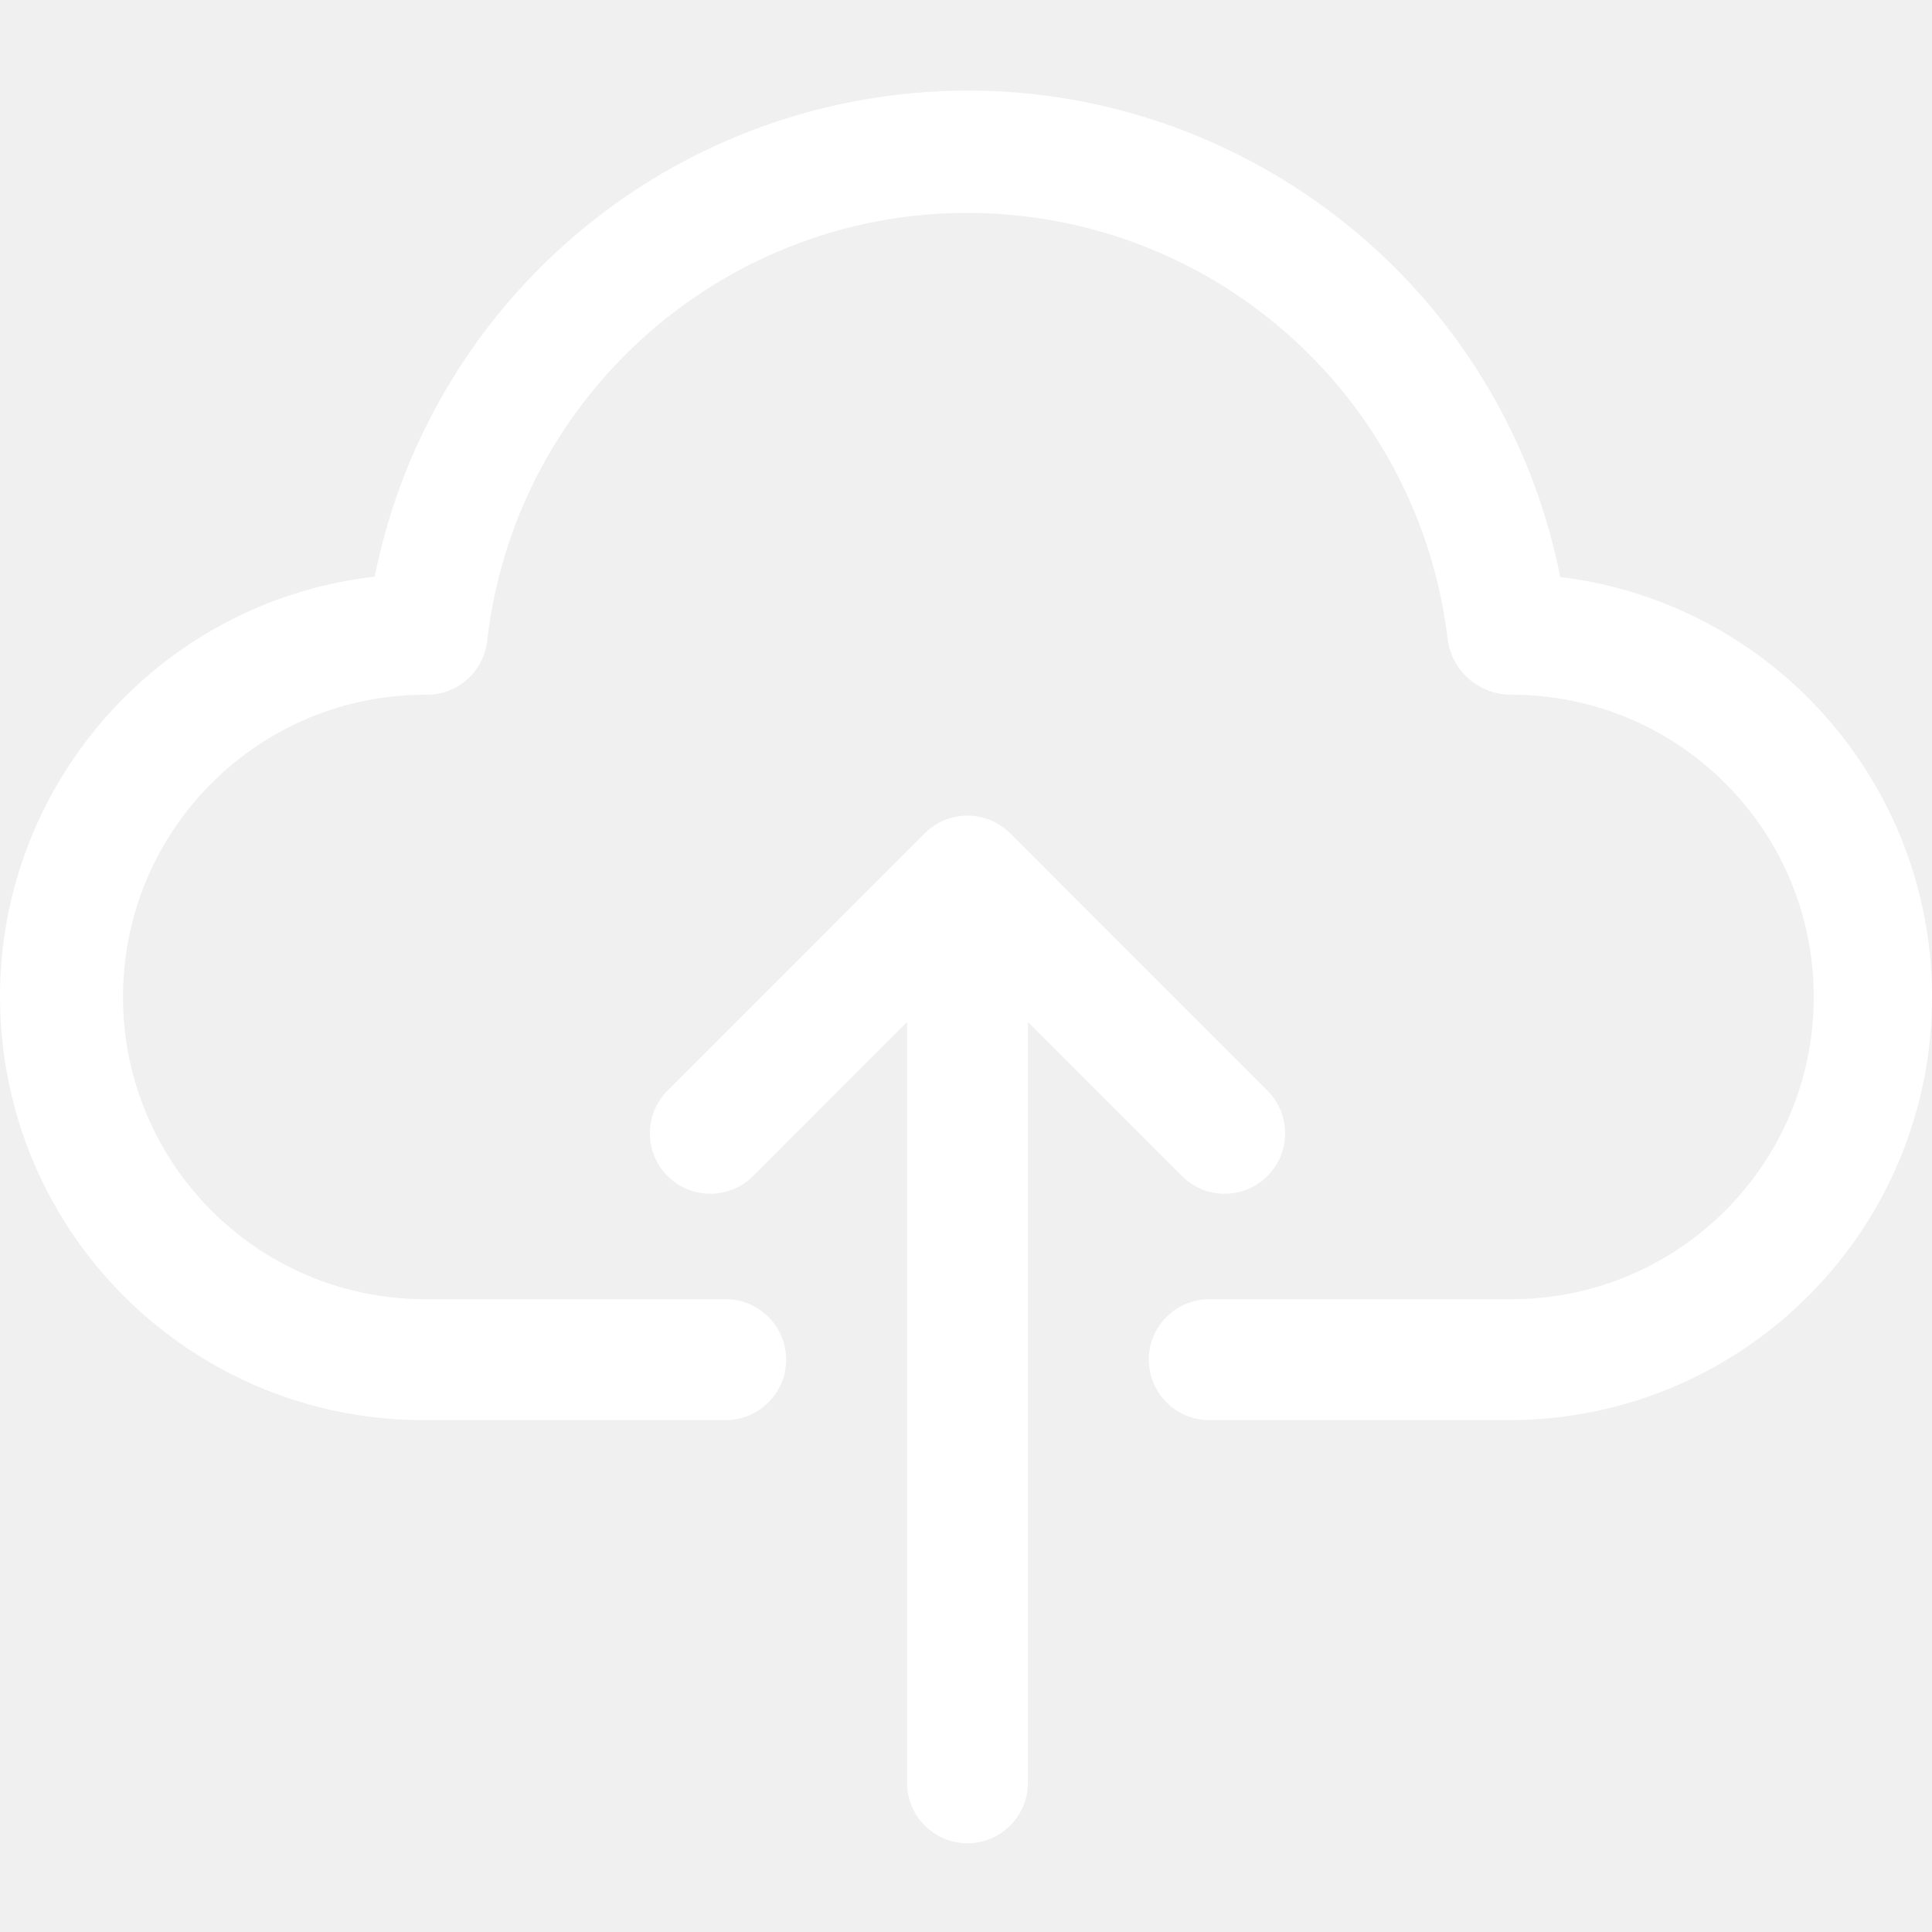
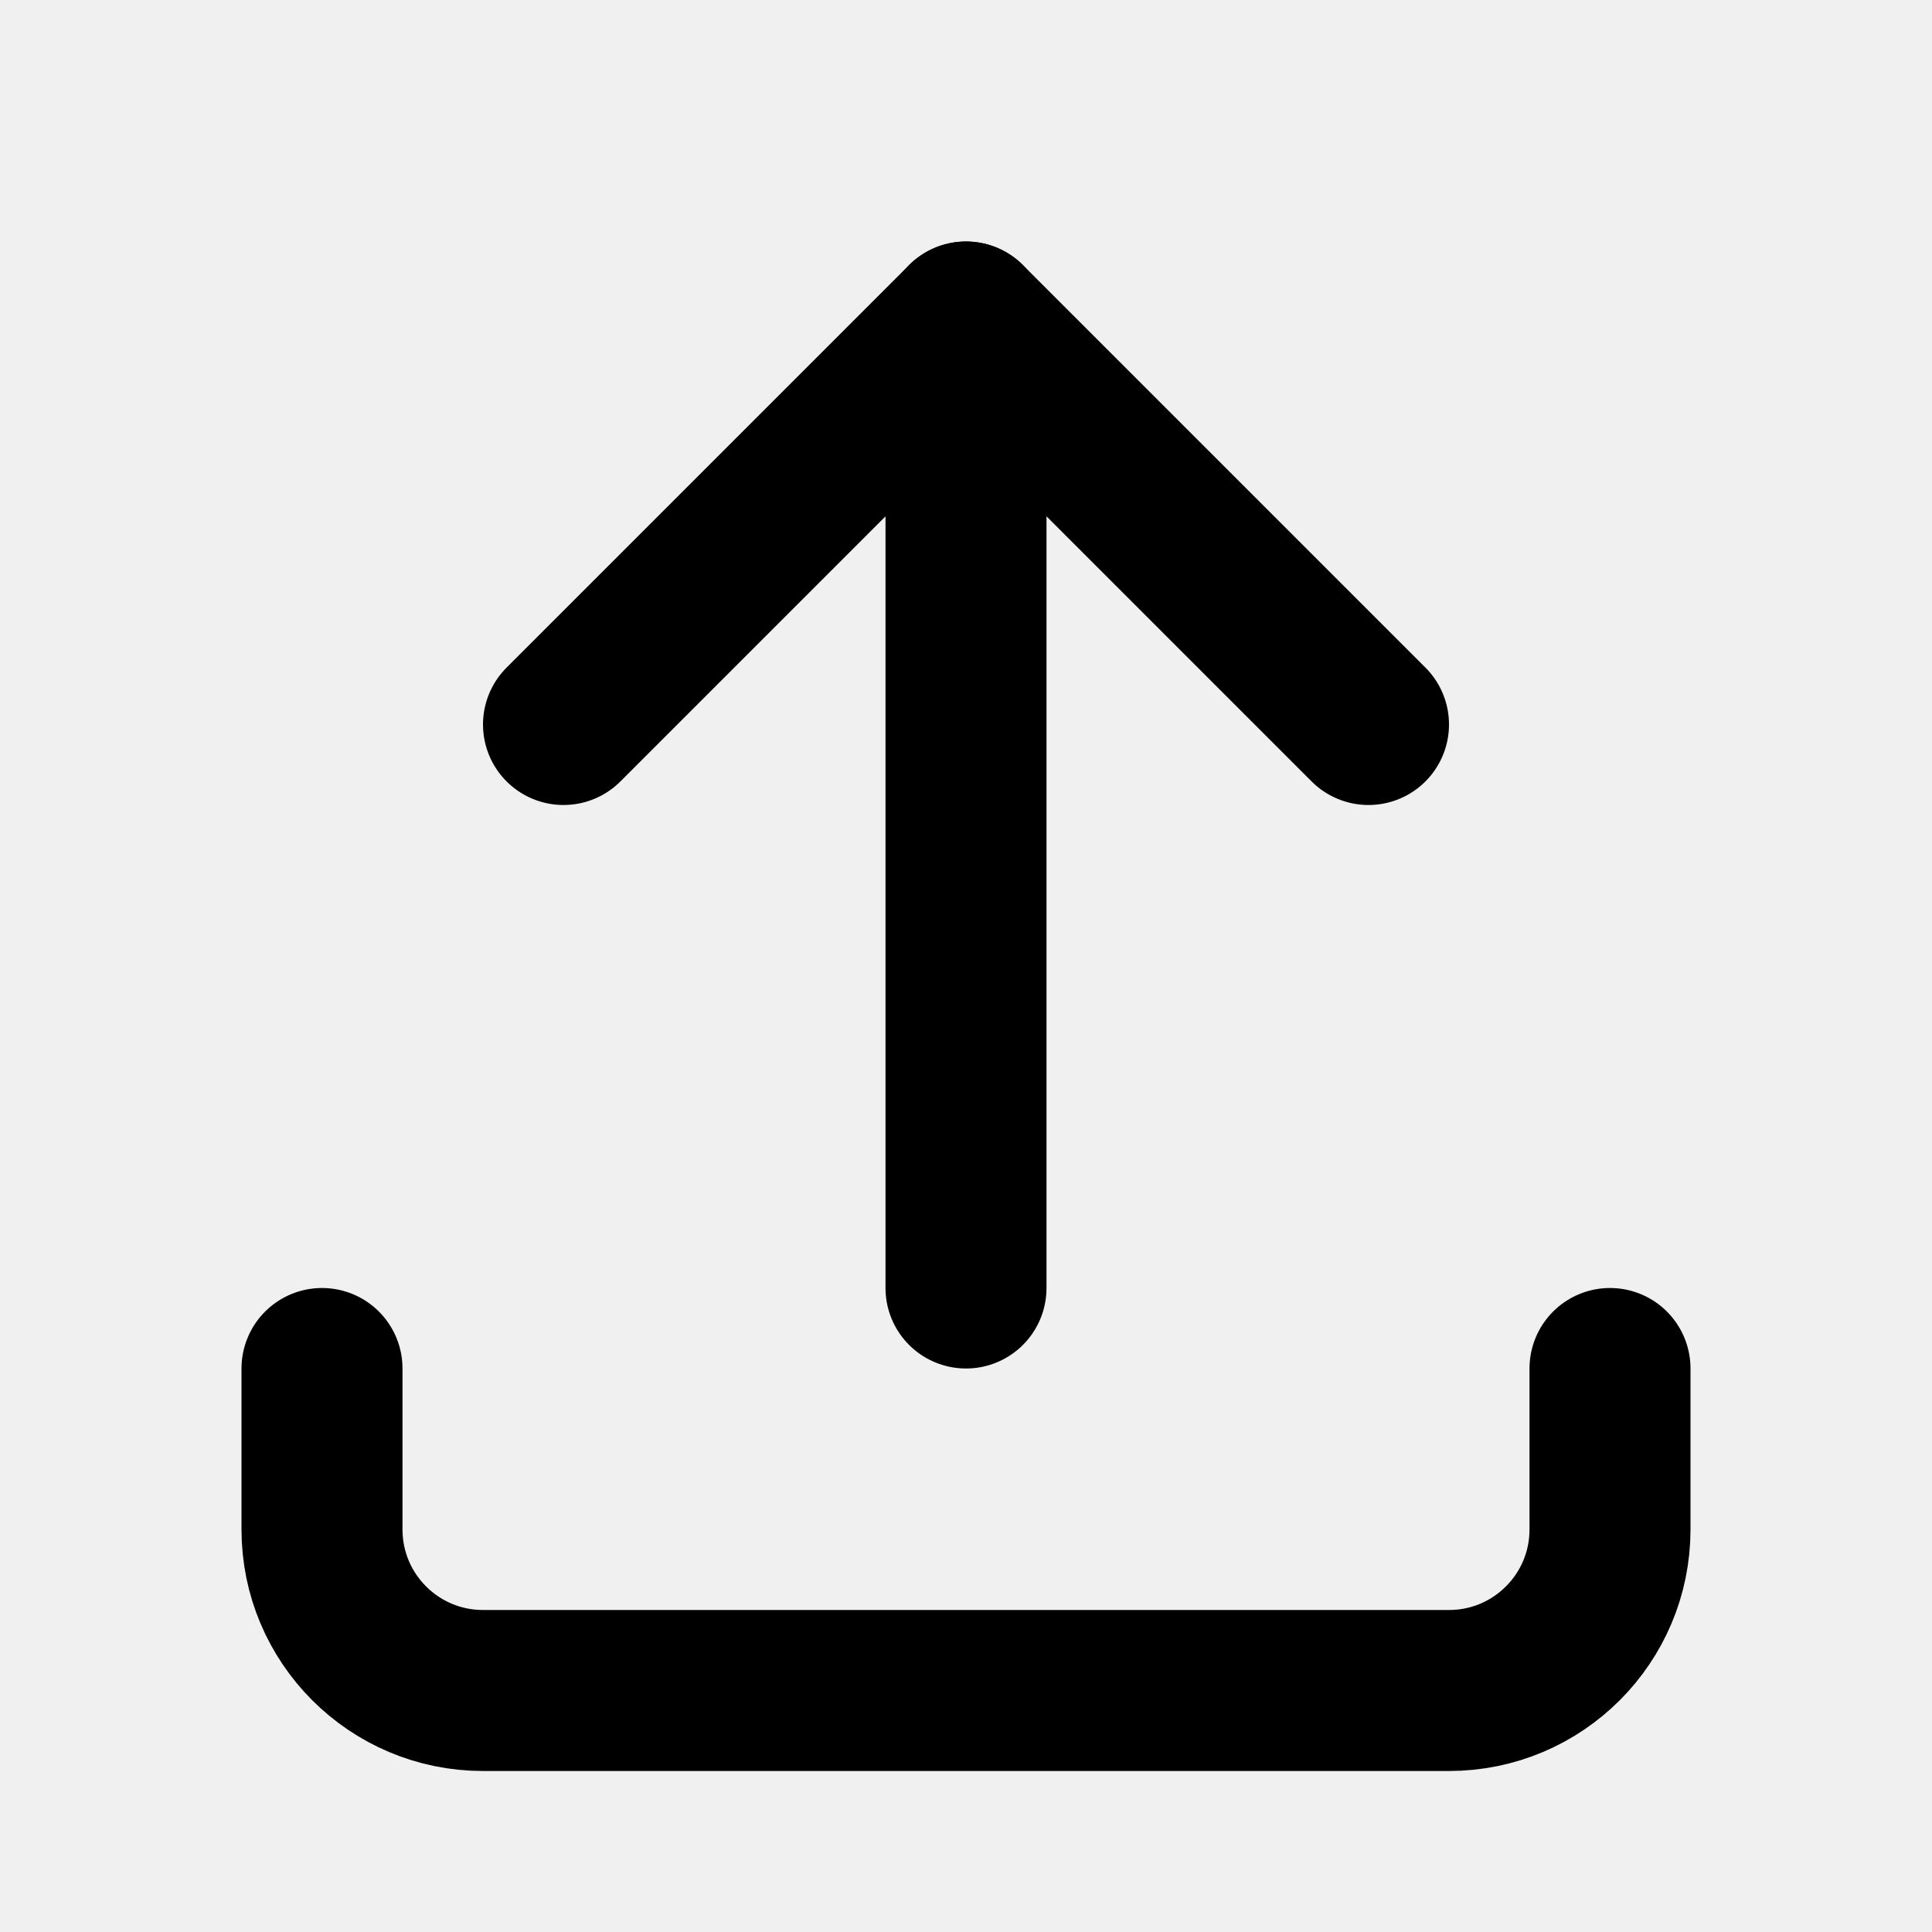
- <svg xmlns="http://www.w3.org/2000/svg" height="512px" viewBox="0 -24 512 512" width="512px">
-   <g>
-     <path d="m413.492 128.91c-17.293-86.766-101.648-143.082-188.414-125.789-63.461 12.648-113.082 62.238-125.77 125.691-61.52 7.09-105.648 62.707-98.562 124.23 6.523 56.621 54.48 99.34 111.477 99.301h80.094c8.848 0 16.02-7.172 16.02-16.02 0-8.848-7.172-16.02-16.02-16.02h-80.094c-44.238-.262-79.883-36.332-79.625-80.566.262-44.234 36.332-79.883 80.57-79.625 8.164.004 15.023-6.141 15.922-14.254 8.133-70.309 71.723-120.711 142.031-112.578 59.109 6.84 105.738 53.465 112.574 112.578 1.344 8.258 8.5 14.309 16.867 14.254 44.238 0 80.098 35.859 80.098 80.098 0 44.234-35.859 80.094-80.098 80.094h-80.094c-8.848 0-16.02 7.172-16.02 16.02 0 8.848 7.172 16.02 16.02 16.02h80.098c61.926-.387 111.816-50.898 111.434-112.828-.352-56.395-42.531-103.754-98.508-110.605zm0 0" data-original="#000000" class="active-path" data-old_color="#000000" fill="#FFFFFF" />
-     <path d="m313.02 287.465c6.148 6.367 16.289 6.543 22.652.395 6.363-6.145 6.539-16.285.395-22.648-.129-.137-.262-.266-.395-.395l-67.938-67.953c-6.246-6.266-16.391-6.277-22.656-.031-.008.012-.02.02-.027.031l-67.938 67.953c-6.363 6.145-6.539 16.285-.395 22.648 6.148 6.363 16.289 6.539 22.652.395.133-.129.266-.262.395-.395l40.609-40.625v201.617c0 8.848 7.172 16.02 16.02 16.02 8.844 0 16.016-7.172 16.016-16.02v-201.617zm0 0" data-original="#000000" class="active-path" data-old_color="#000000" fill="#FFFFFF" />
-   </g>
+ <svg xmlns="http://www.w3.org/2000/svg" class="icon icon-tabler icon-tabler-upload" width="24" height="24" viewBox="0 0 24 24" stroke-width="2" stroke="currentColor" fill="none" stroke-linecap="round" stroke-linejoin="round">
+   <path stroke="none" d="M0 0h24v24H0z" />
+   <path d="M4 17v2a2 2 0 0 0 2 2h12a2 2 0 0 0 2 -2v-2" />
+   <polyline points="7 9 12 4 17 9" />
+   <line x1="12" y1="4" x2="12" y2="16" />
</svg>
